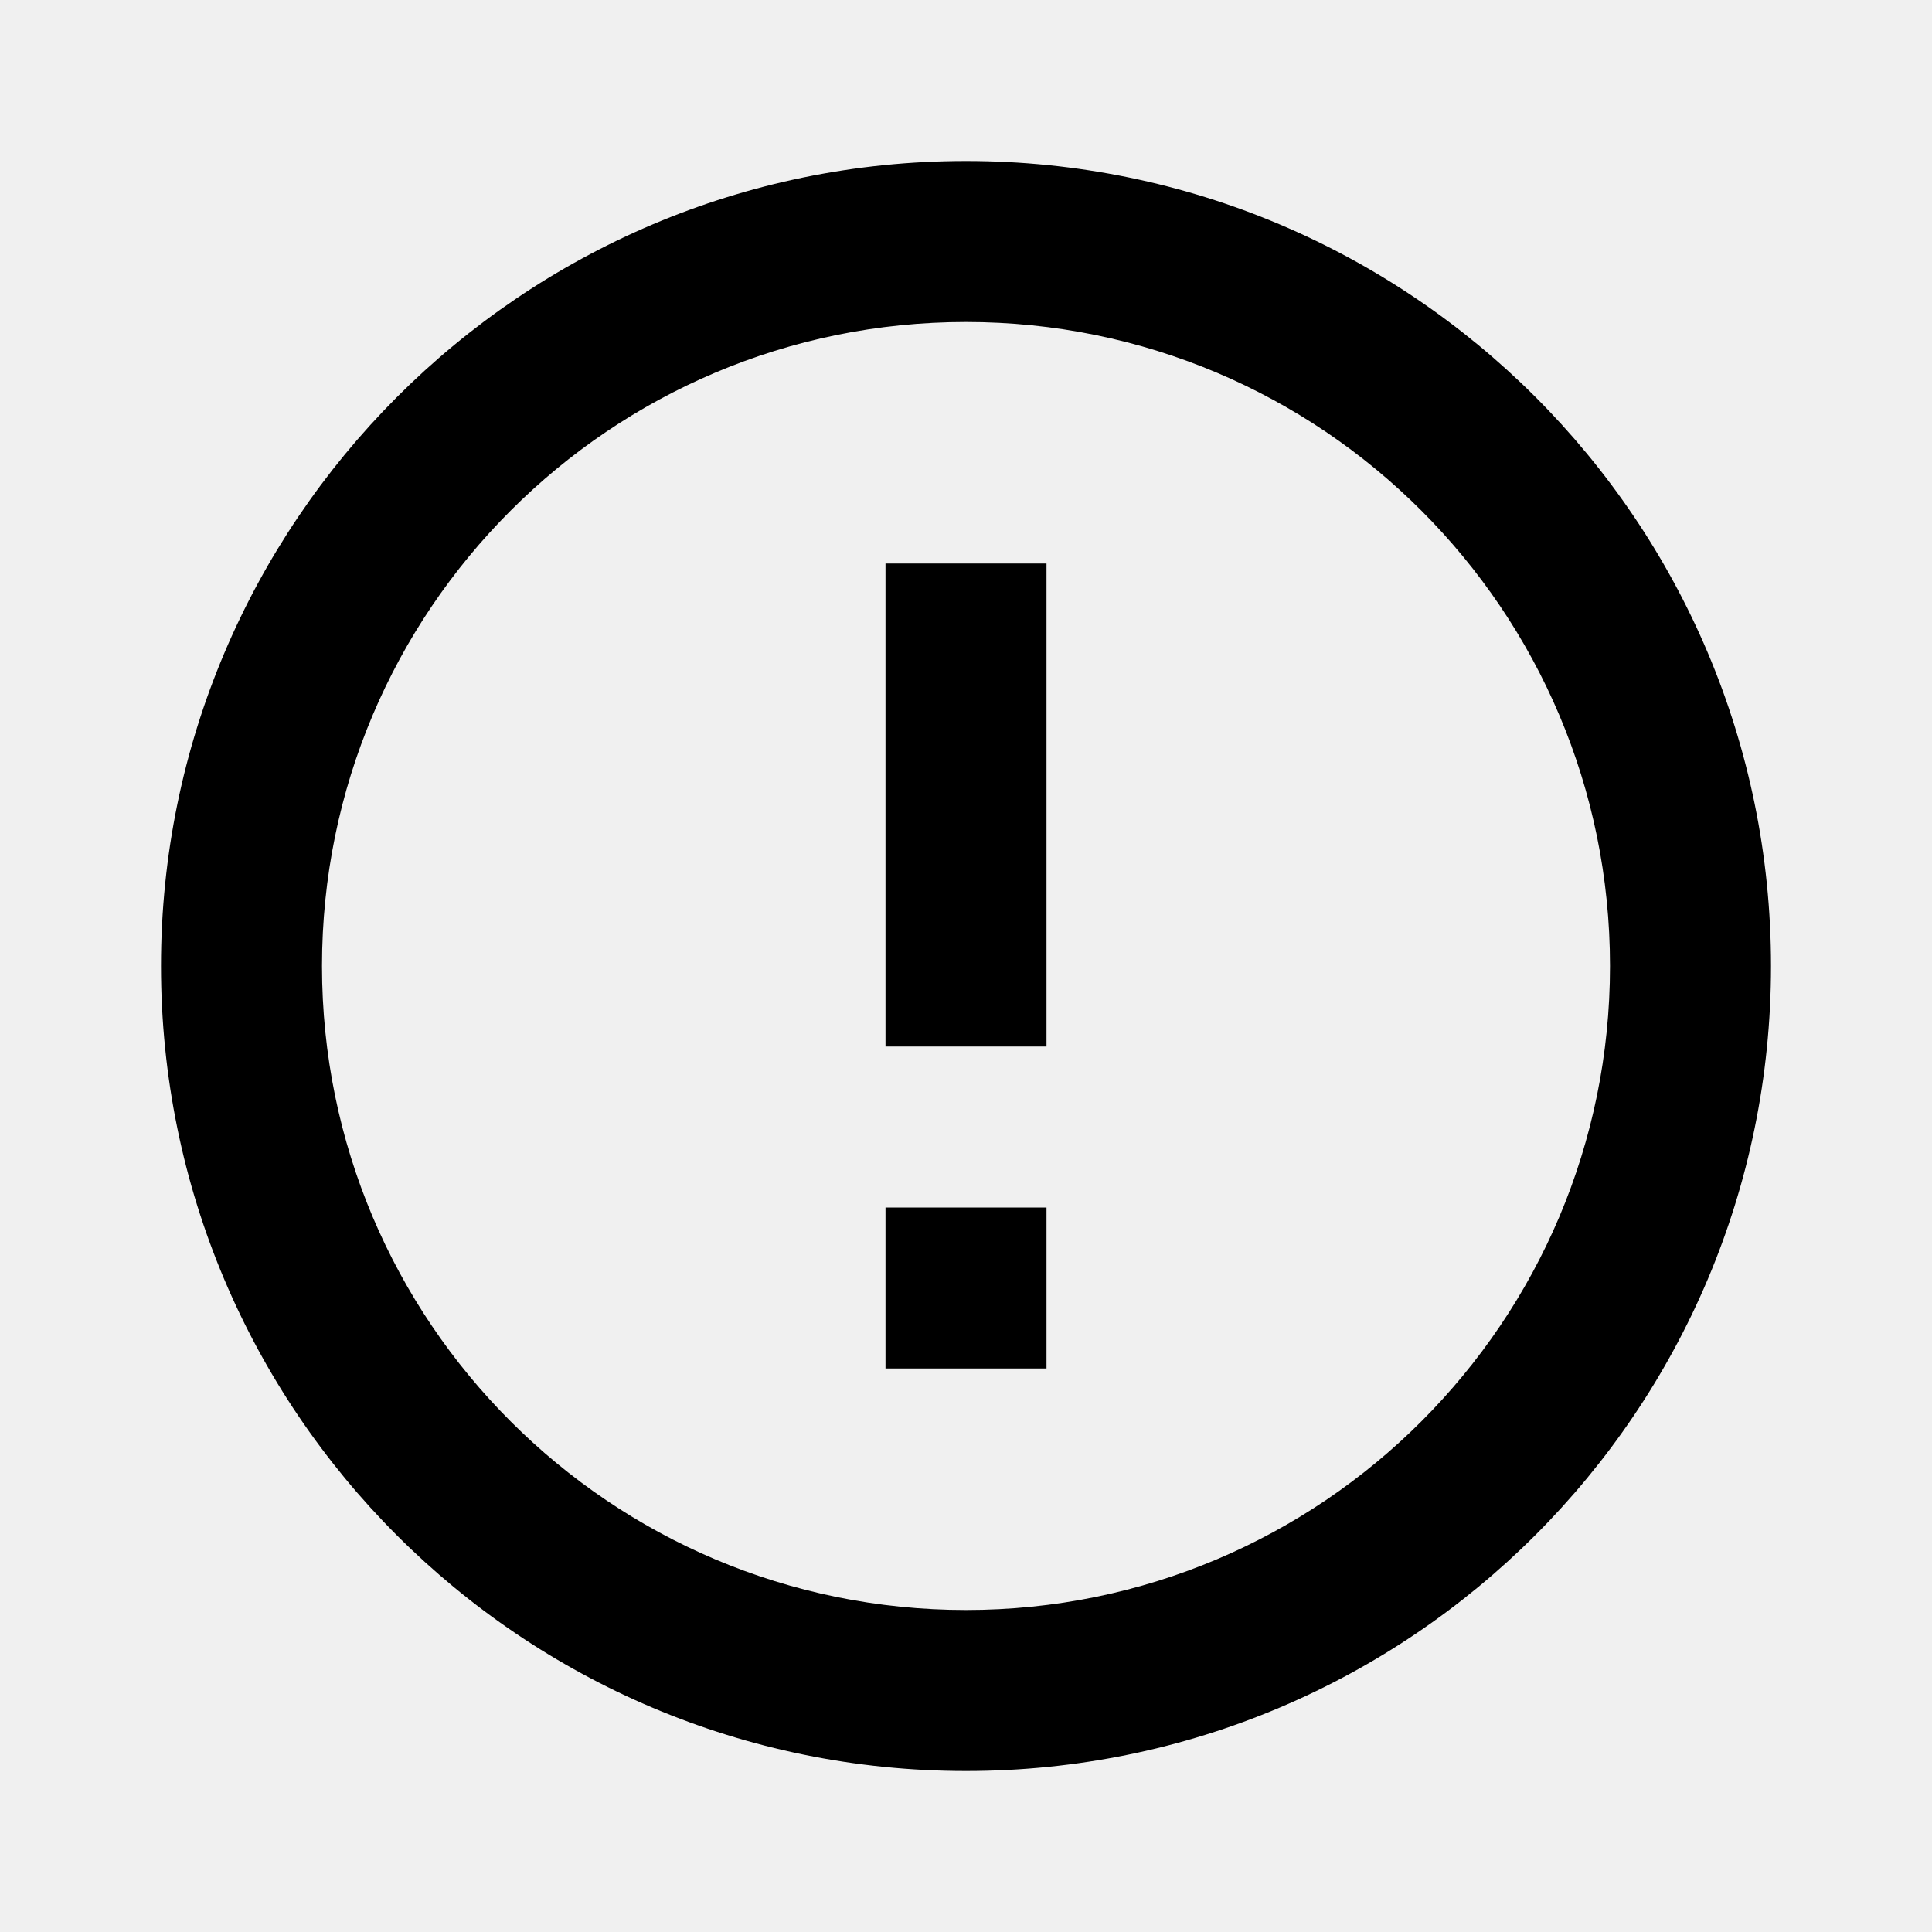
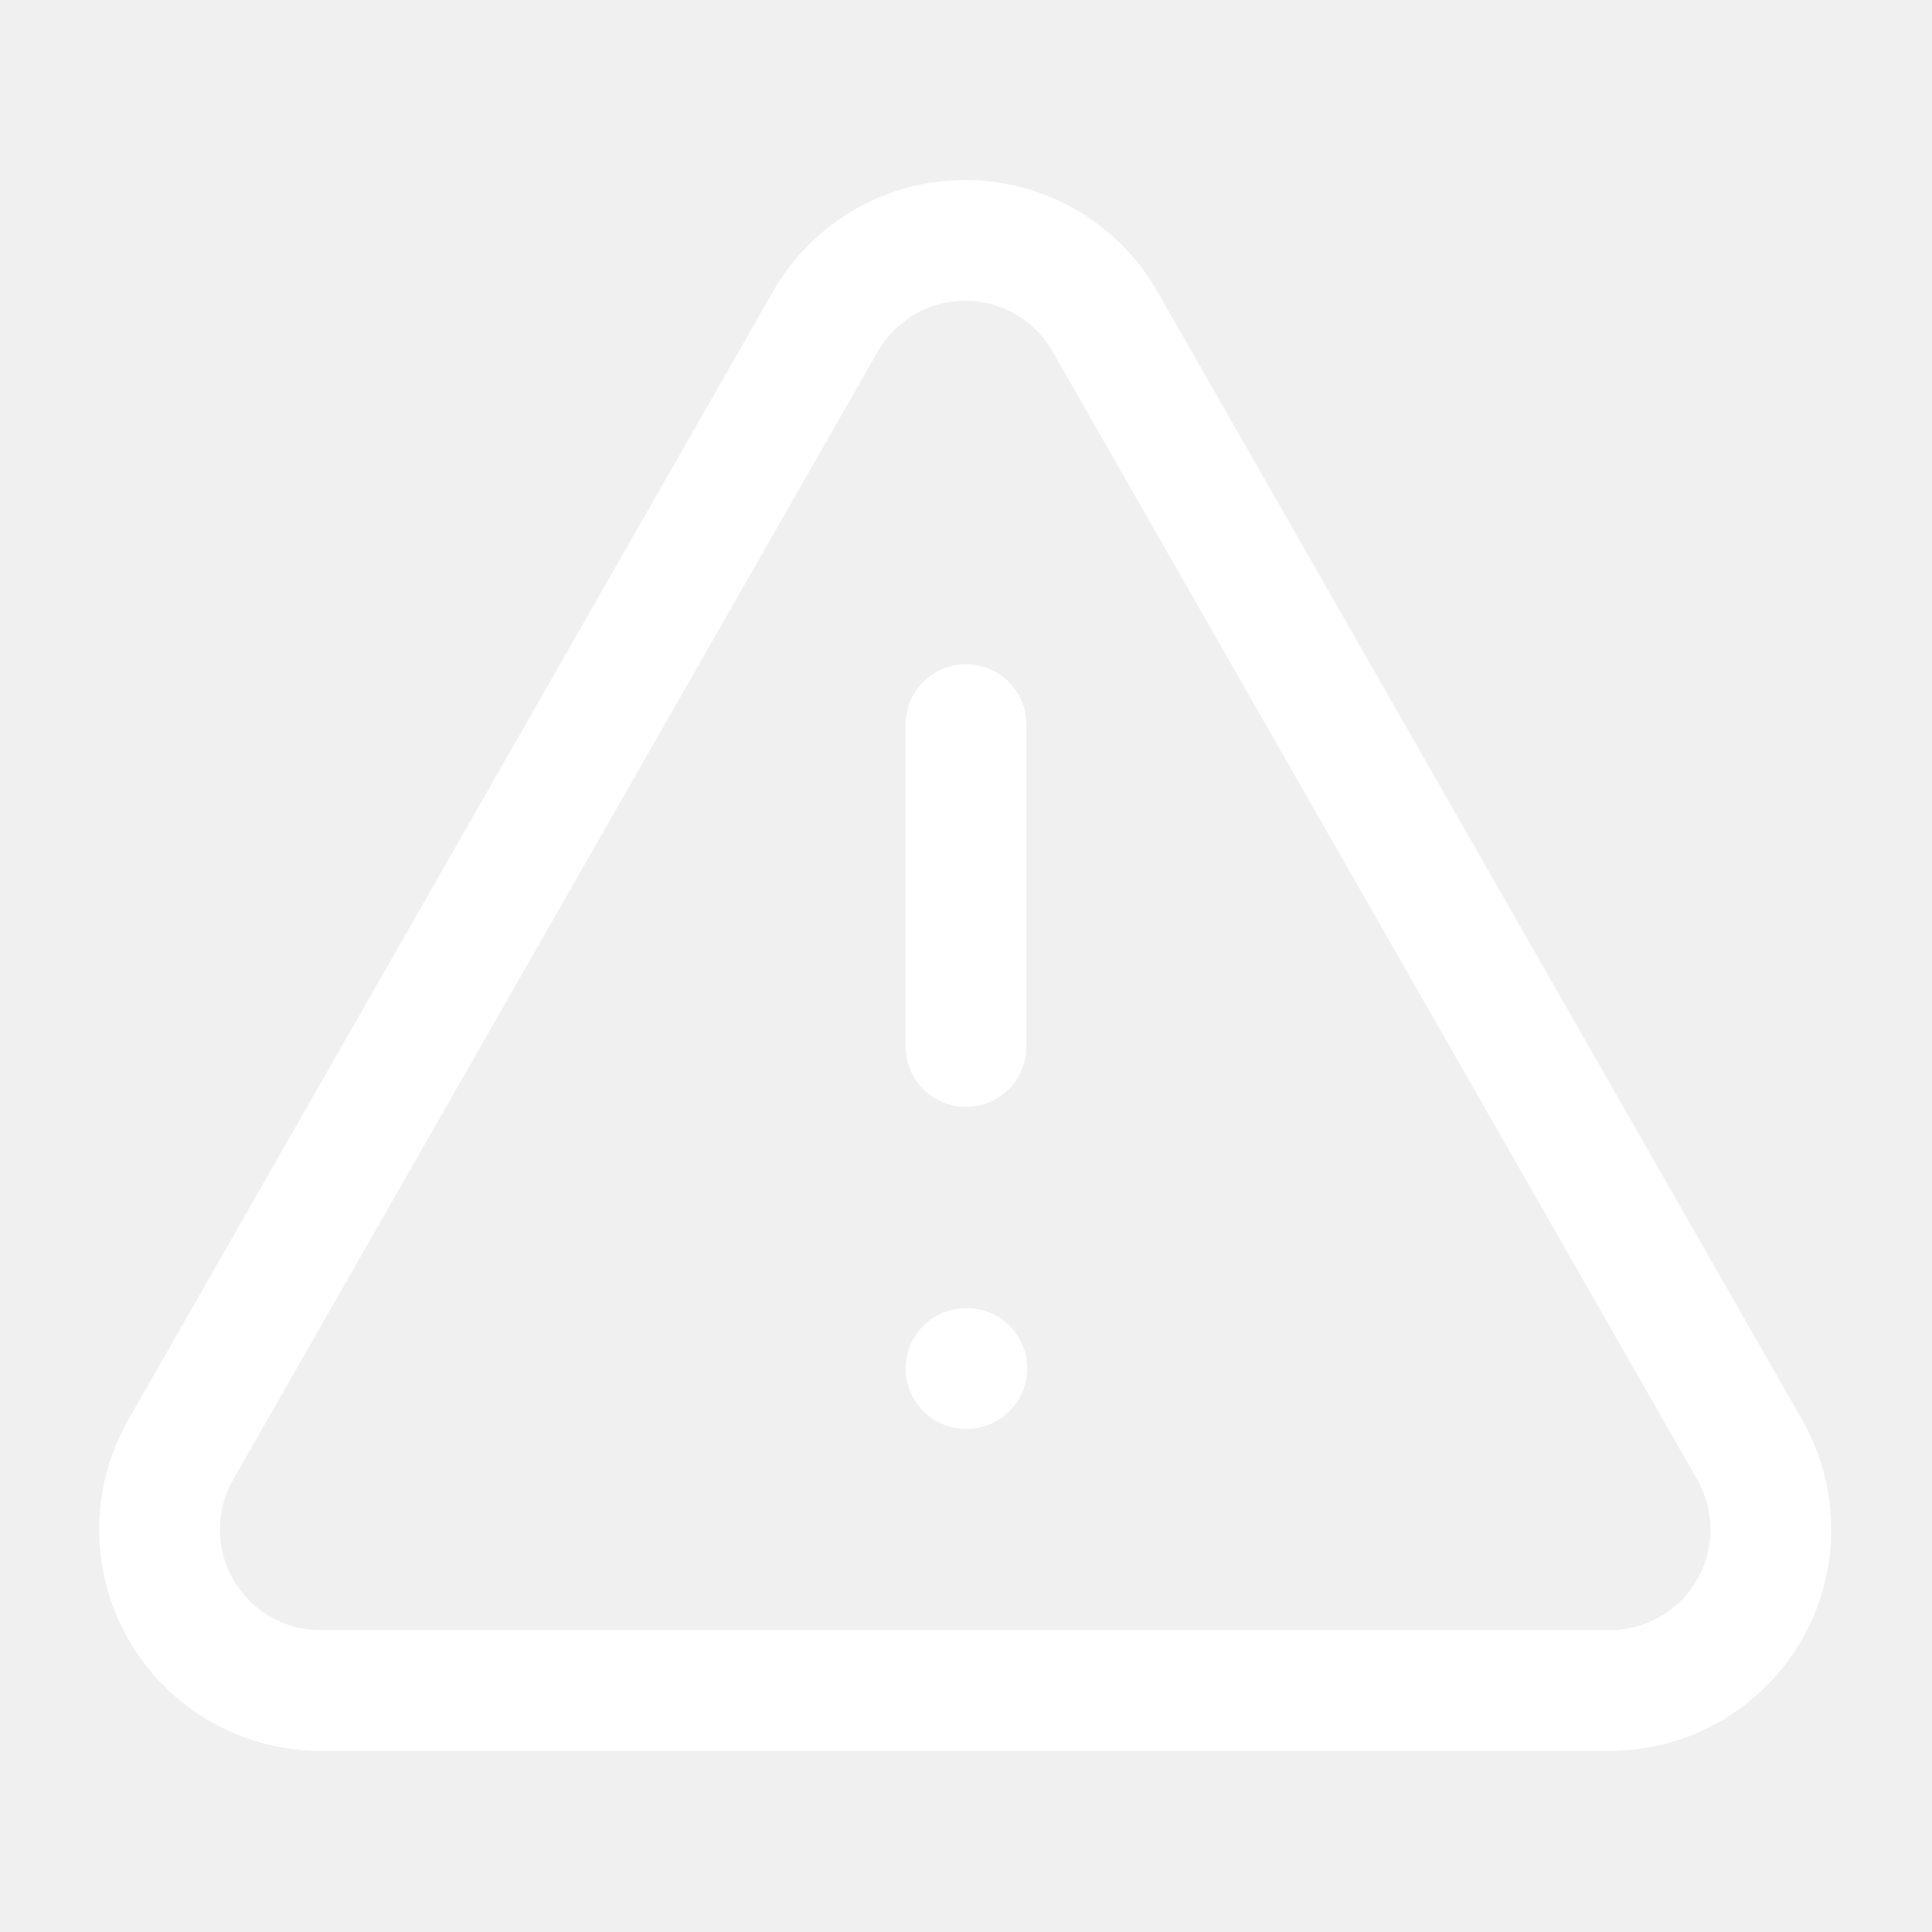
- <svg xmlns="http://www.w3.org/2000/svg" viewBox="0 0 24 24" fill="#000">
-   <path d="M11,15H13V17H11V15M11,7H13V13H11V7M12,2C6.47,2 2,6.5 2,12A10,10 0 0,0 12,22A10,10 0 0,0 22,12A10,10 0 0,0 12,2M12,20A8,8 0 0,1 4,12A8,8 0 0,1 12,4A8,8 0 0,1 20,12A8,8 0 0,1 12,20Z" />
+ <svg xmlns="http://www.w3.org/2000/svg" width="40" height="40" viewBox="0 0 40 40" fill="none">
+   <path d="M36.217 30L22.883 6.667C22.593 6.154 22.171 5.727 21.662 5.43C21.152 5.133 20.573 4.977 19.983 4.977C19.394 4.977 18.815 5.133 18.305 5.43C17.796 5.727 17.374 6.154 17.083 6.667L3.75 30C3.456 30.509 3.302 31.087 3.303 31.674C3.305 32.262 3.461 32.839 3.757 33.346C4.054 33.854 4.479 34.274 4.989 34.565C5.5 34.855 6.079 35.005 6.667 35H33.333C33.918 34.999 34.493 34.845 34.999 34.552C35.505 34.259 35.925 33.839 36.218 33.332C36.51 32.825 36.663 32.251 36.663 31.666C36.663 31.081 36.509 30.506 36.217 30Z" stroke="white" stroke-width="2.5" stroke-linecap="round" stroke-linejoin="round" />
+   <path d="M20 15V21.667" stroke="white" stroke-width="2.5" stroke-linecap="round" stroke-linejoin="round" />
+   <path d="M20 28.333H20.017" stroke="white" stroke-width="2.5" stroke-linecap="round" stroke-linejoin="round" />
</svg>
